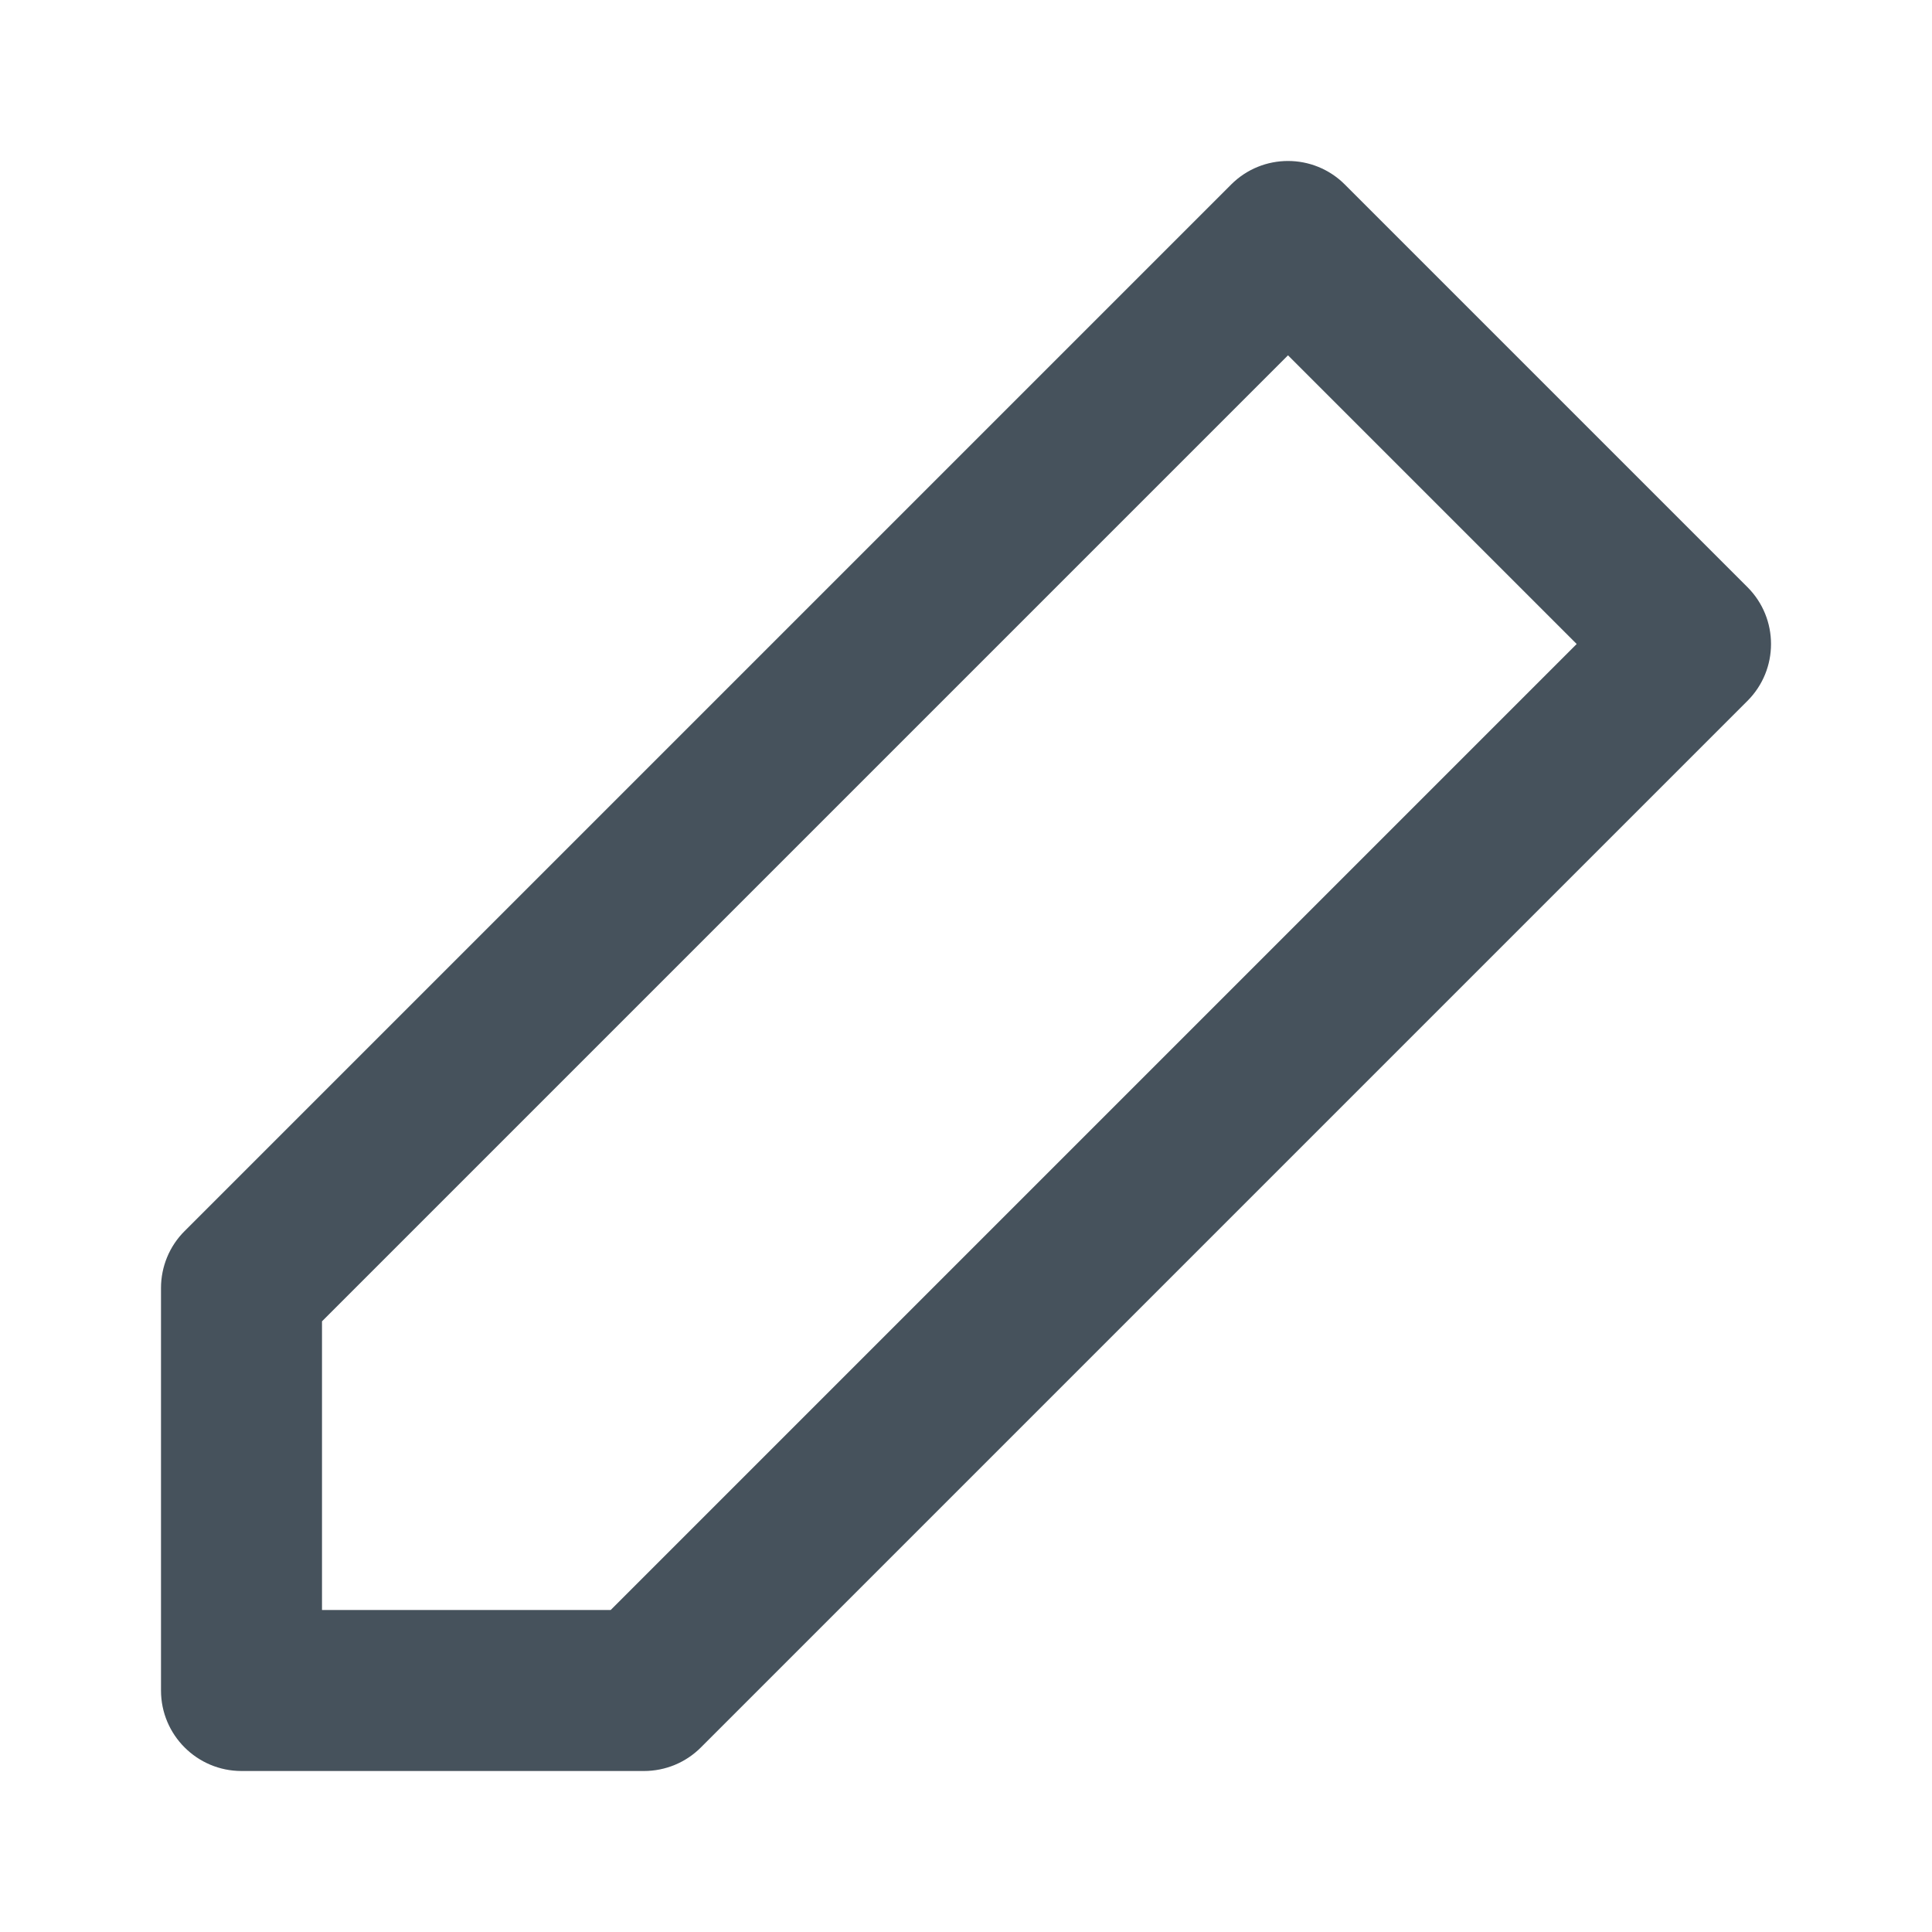
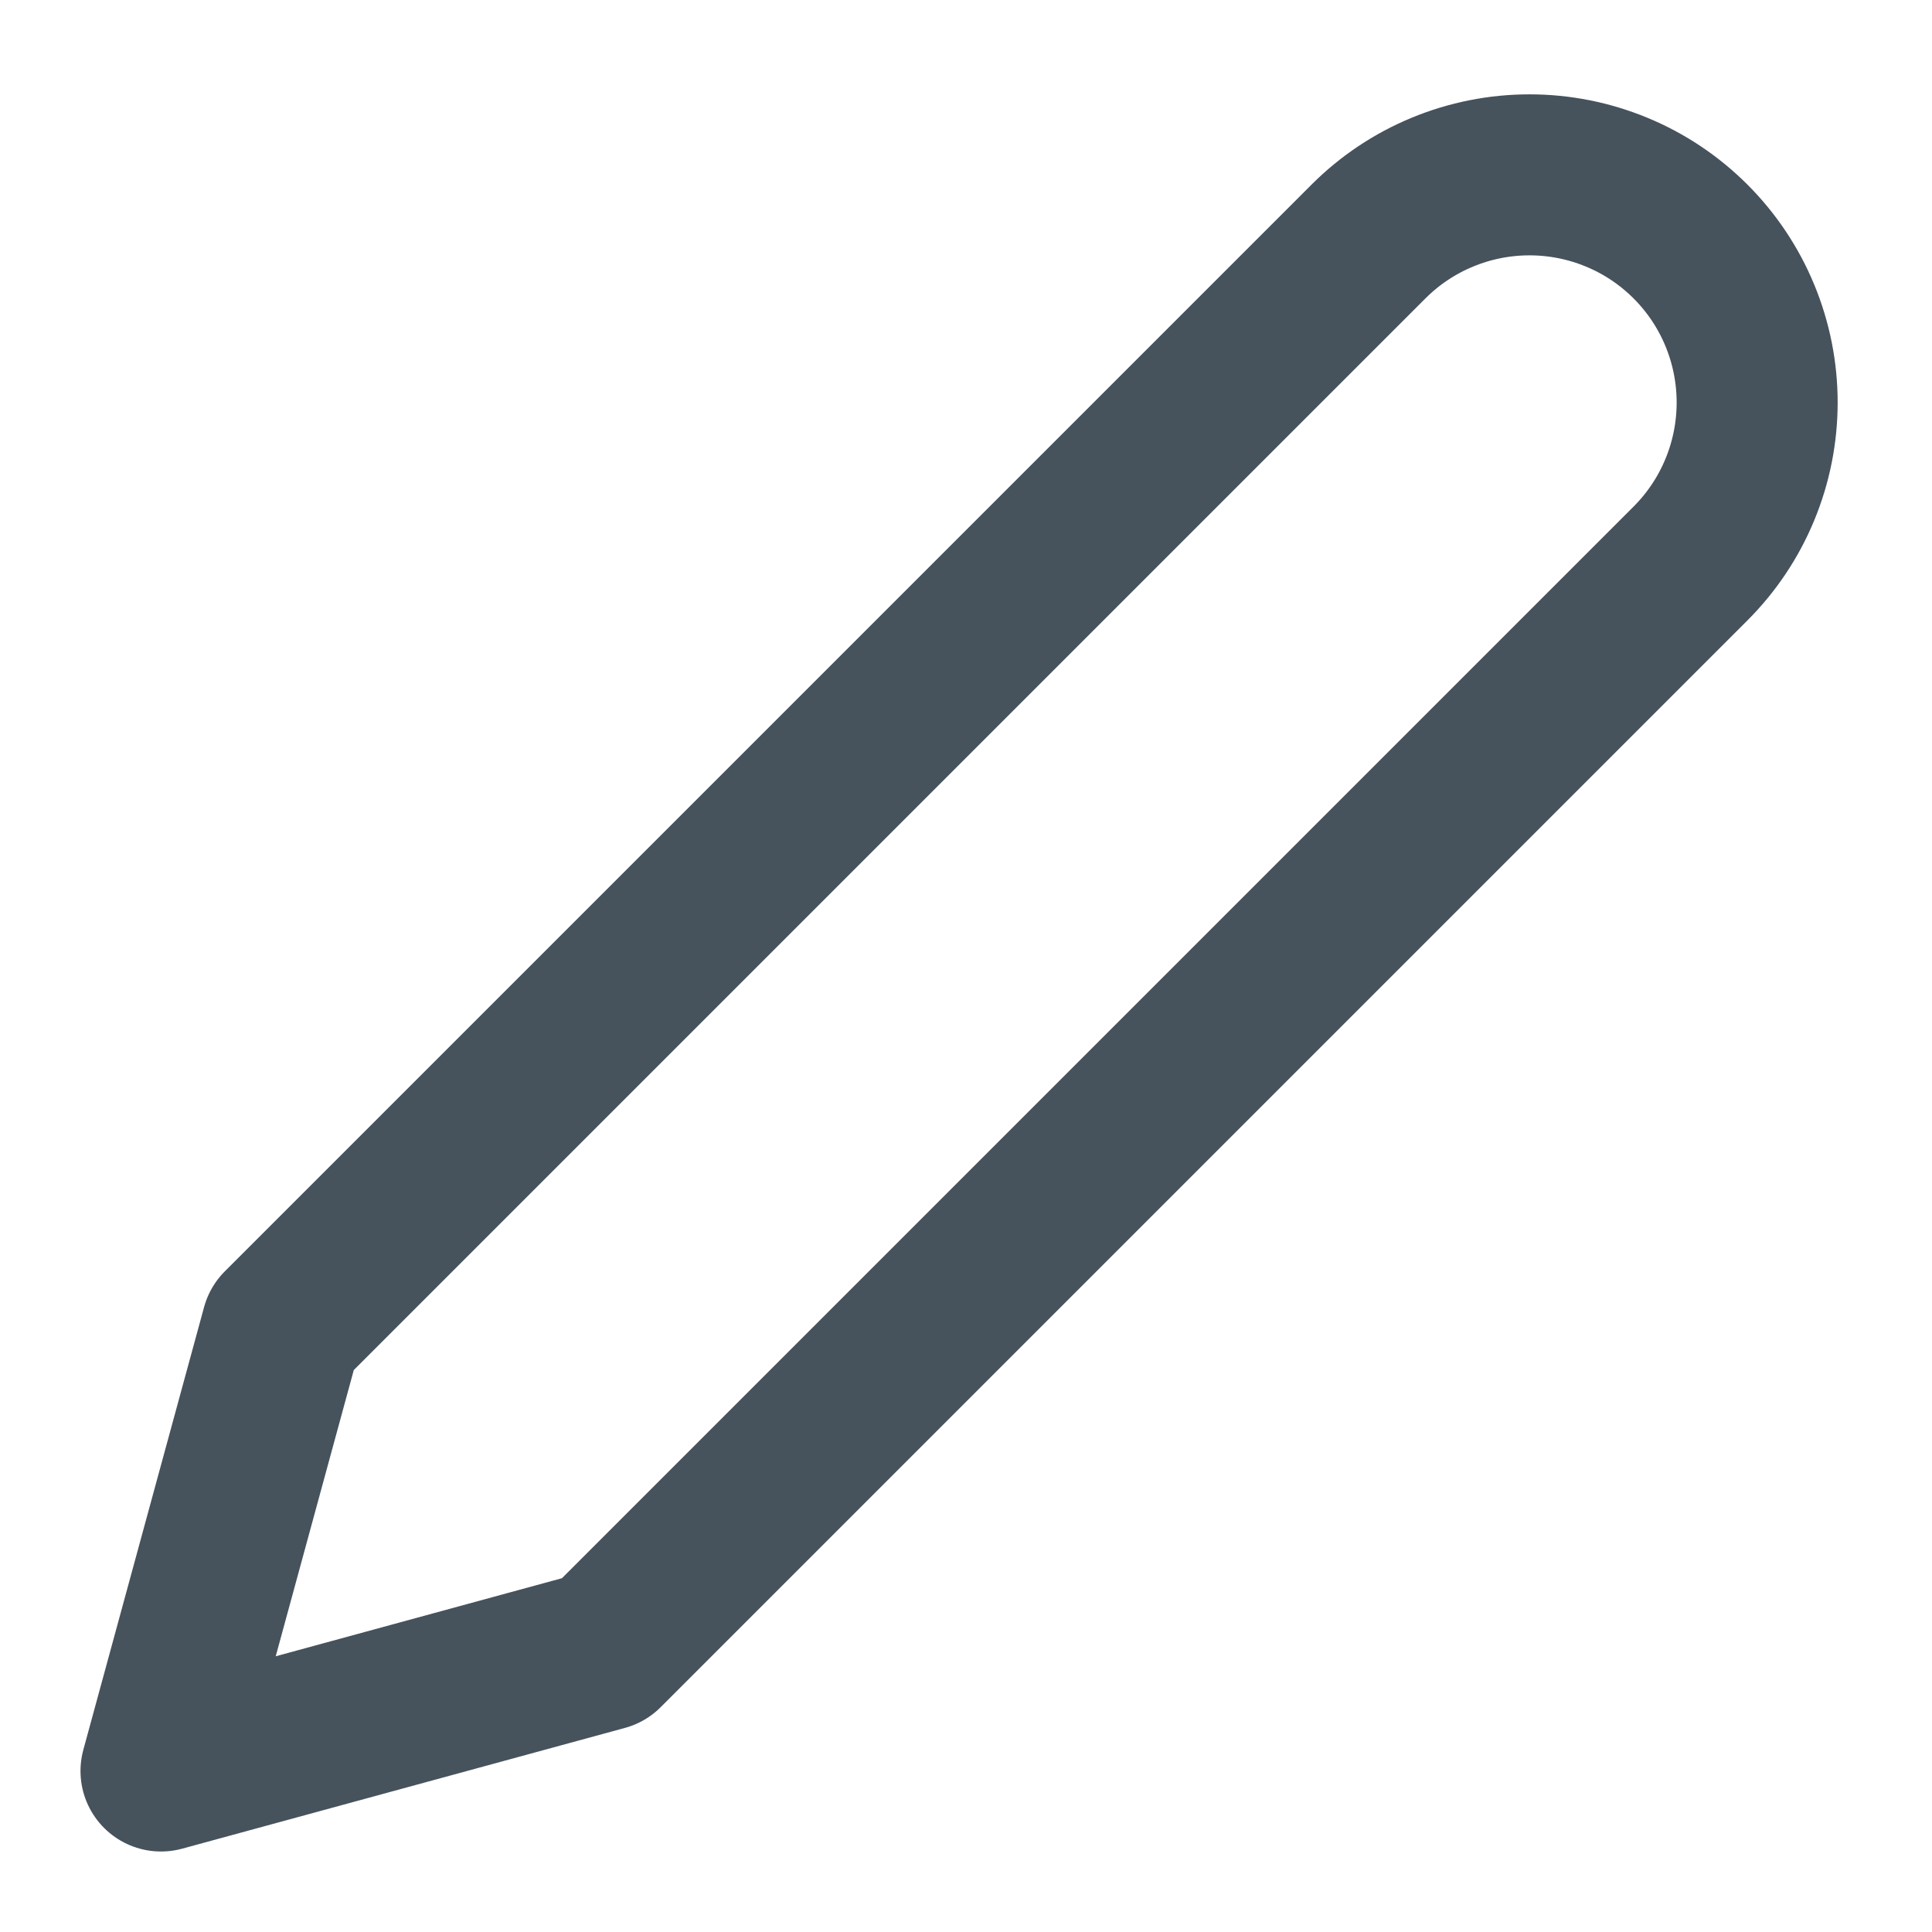
<svg xmlns="http://www.w3.org/2000/svg" width="24" height="24" viewBox="0 0 24 24" fill="none">
-   <path fill-rule="evenodd" clip-rule="evenodd" d="M15.293 2.293C15.683 1.902 16.317 1.902 16.707 2.293L21.707 7.293C22.098 7.683 22.098 8.317 21.707 8.707L8.707 21.707C8.52 21.895 8.265 22 8 22H3C2.448 22 2 21.552 2 21V16C2 15.735 2.105 15.48 2.293 15.293L15.293 2.293ZM4 16.414V20H7.586L19.586 8L16 4.414L4 16.414Z" fill="#46525C" />
+   <path d="M17 3C17.263 2.737 17.574 2.529 17.918 2.387C18.261 2.245 18.629 2.172 19 2.172C19.371 2.172 19.739 2.245 20.082 2.387C20.426 2.529 20.737 2.737 21 3C21.263 3.263 21.471 3.574 21.613 3.918C21.755 4.261 21.828 4.629 21.828 5C21.828 5.371 21.755 5.739 21.613 6.082C21.471 6.426 21.263 6.737 21 7L7.5 20.5L2 22L3.5 16.5L17 3Z" stroke="#46525C" stroke-width="2" stroke-linecap="round" stroke-linejoin="round" />
</svg>
